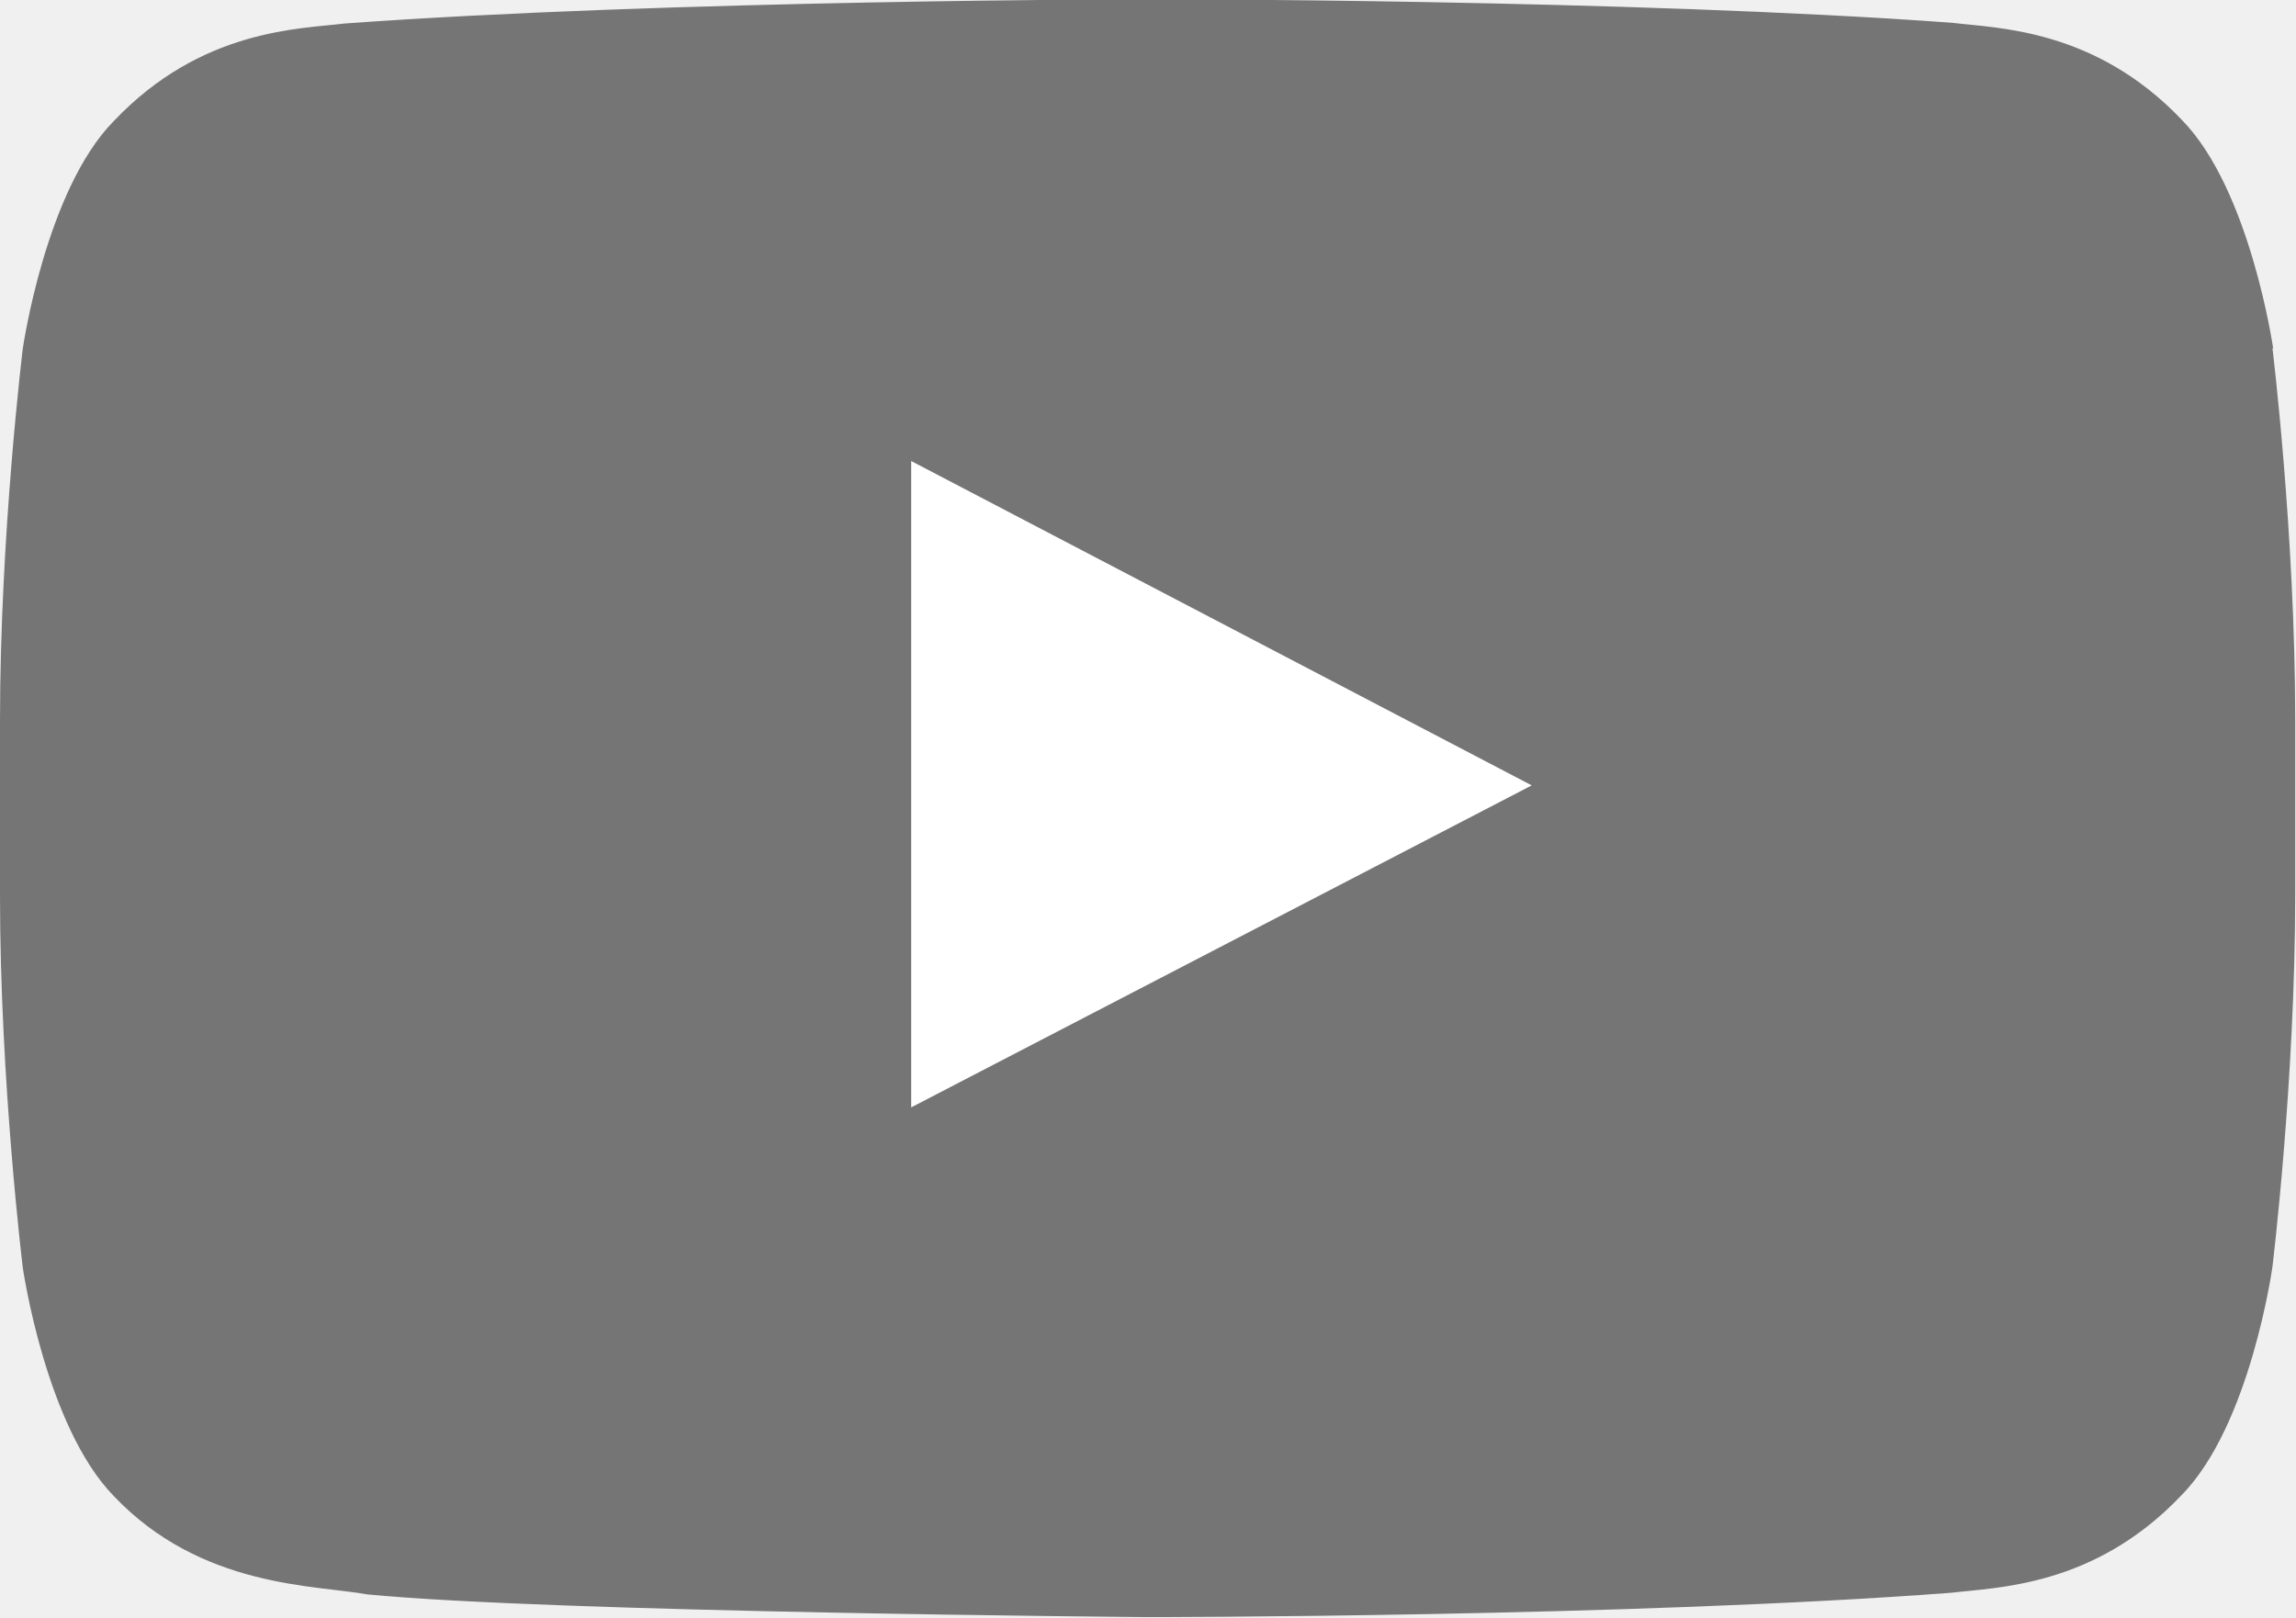
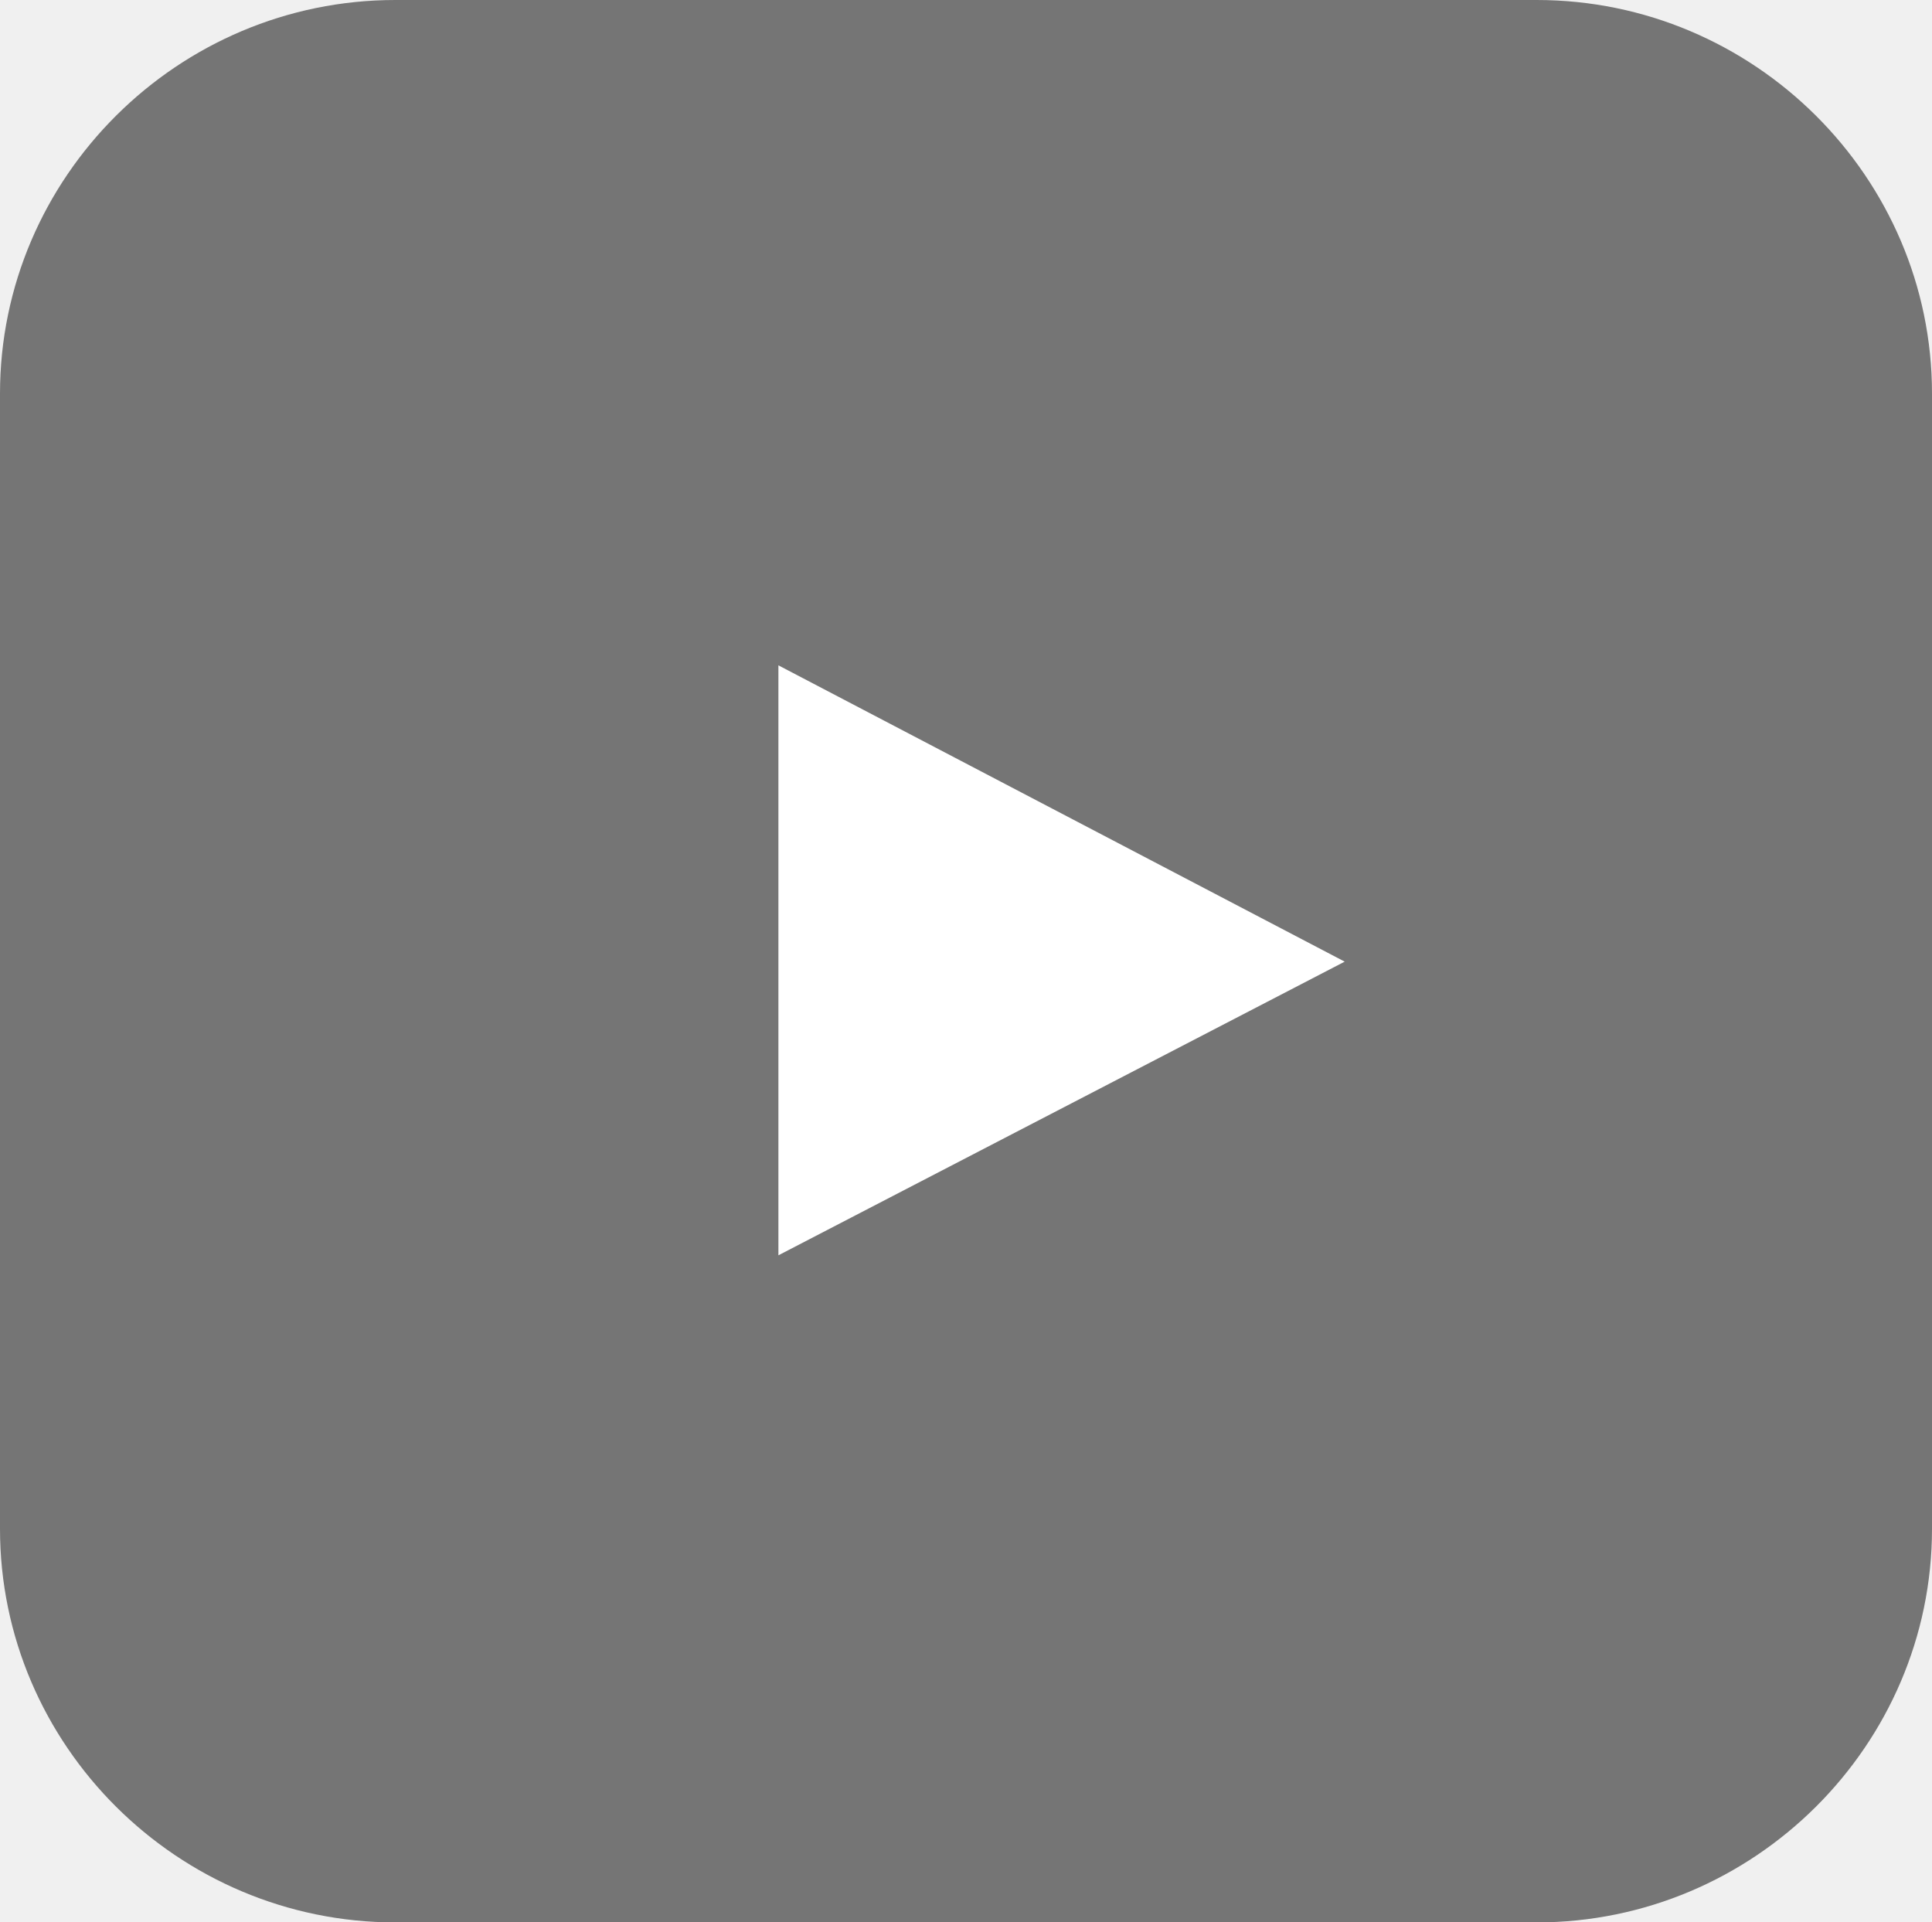
- <svg xmlns="http://www.w3.org/2000/svg" id="_圖層_2" data-name="圖層 2" viewBox="0 0 29.23 20.59">
+ <svg xmlns="http://www.w3.org/2000/svg" id="_圖層_2" data-name="圖層 2" viewBox="0 0 22.04 21.92">
  <defs>
    <style>
      .cls-1 {
        fill: #fff;
      }

+       .cls-1, .cls-2 {
+         fill-rule: evenodd;
+       }
+ 
      .cls-2 {
        fill: #757575;
-         fill-rule: evenodd;
      }
    </style>
  </defs>
  <g id="text">
    <g id="Icons">
-       <rect class="cls-1" x="8.16" y="4.19" width="12.88" height="11.54" />
-       <g id="Color-">
-         <path id="Youtube" class="cls-2" d="M11.6,14.1V5.87s7.9,4.13,7.9,4.13l-7.9,4.1ZM28.94,4.44s-.29-2.02-1.16-2.91c-1.11-1.17-2.36-1.17-2.93-1.24-4.09-.3-10.23-.3-10.23-.3h-.01S8.47,0,4.38,.3c-.57,.07-1.82,.07-2.93,1.24C.58,2.42,.29,4.44,.29,4.44c0,0-.29,2.37-.29,4.74v2.22c0,2.37,.29,4.74,.29,4.74,0,0,.29,2.02,1.16,2.91,1.11,1.17,2.57,1.13,3.22,1.25,2.34,.23,9.94,.29,9.94,.29,0,0,6.14,0,10.23-.31,.57-.07,1.82-.07,2.93-1.24,.88-.89,1.16-2.91,1.16-2.91,0,0,.29-2.37,.29-4.74v-2.22c0-2.37-.29-4.74-.29-4.74h0Z" />
-       </g>
+       <path class="cls-2" d="M4.51,0h13.02c2.48,0,4.51,2.02,4.51,4.49v12.95c0,2.47-2.03,4.49-4.51,4.49H4.51c-2.48,0-4.51-2.02-4.51-4.49V4.49C0,2.02,2.03,0,4.51,0Z" />
+       <polyline class="cls-1" points="15.34 10.97 8.88 14.32 8.88 7.59" />
    </g>
  </g>
</svg>
